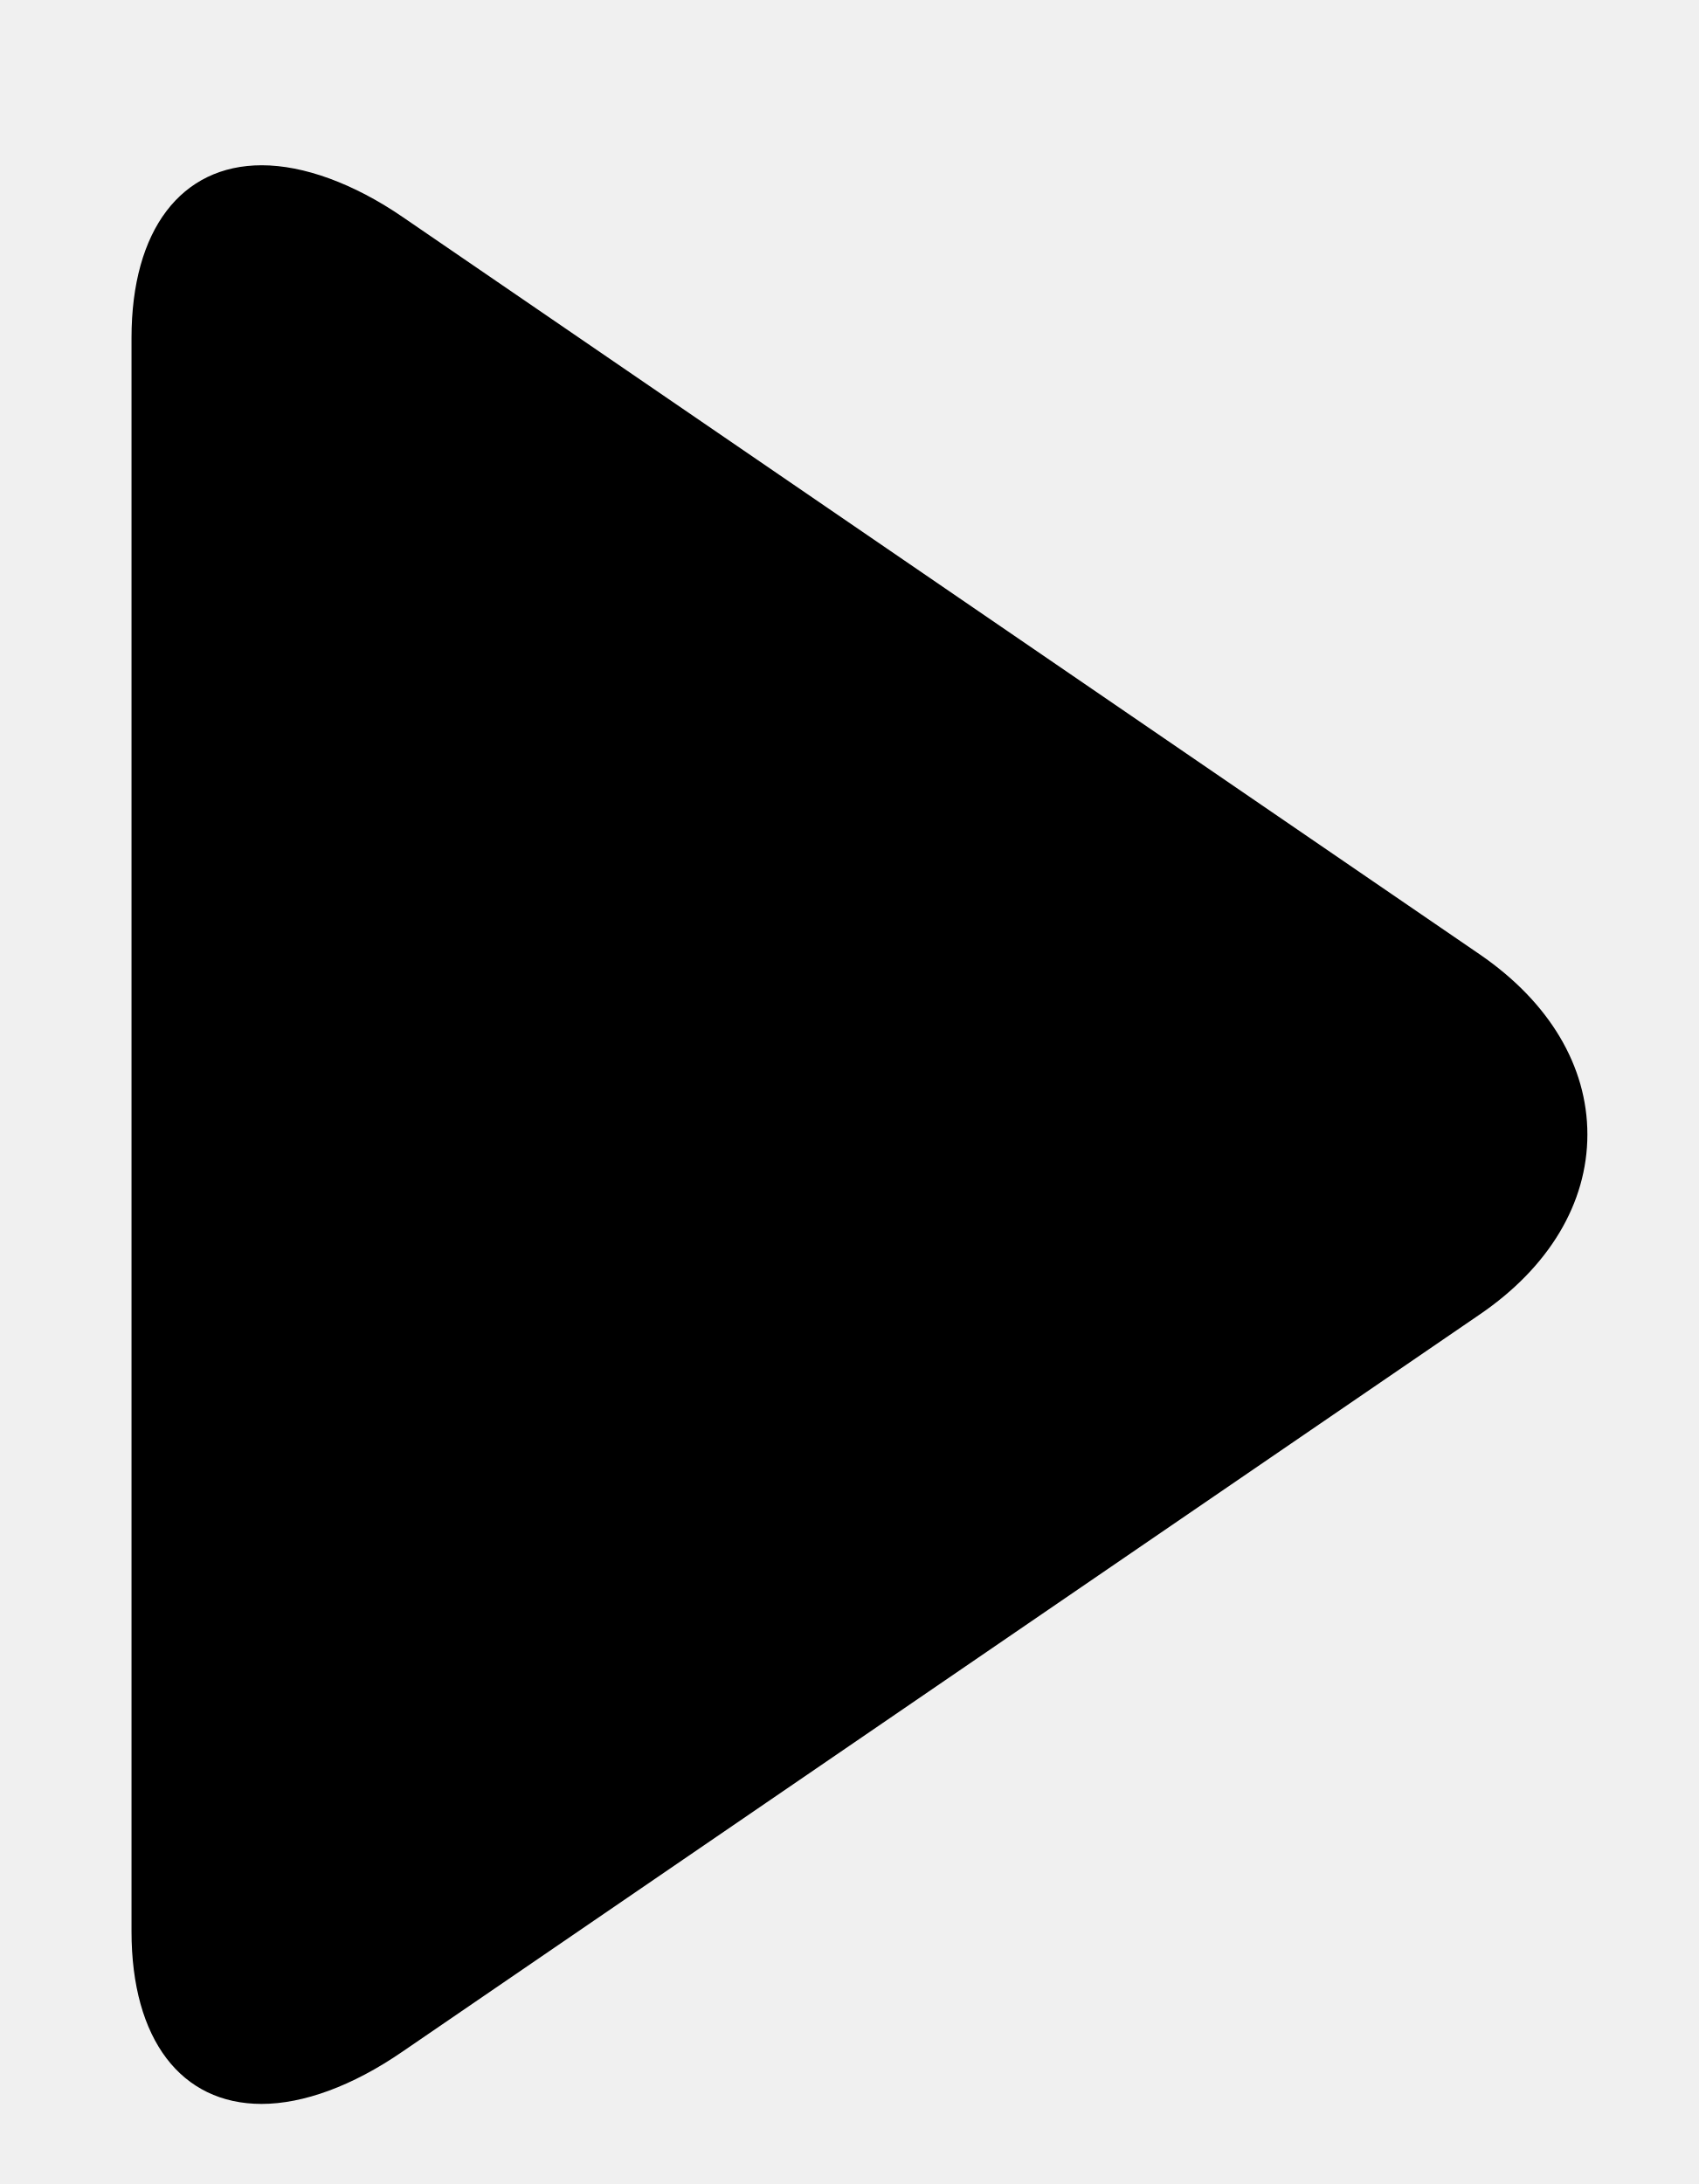
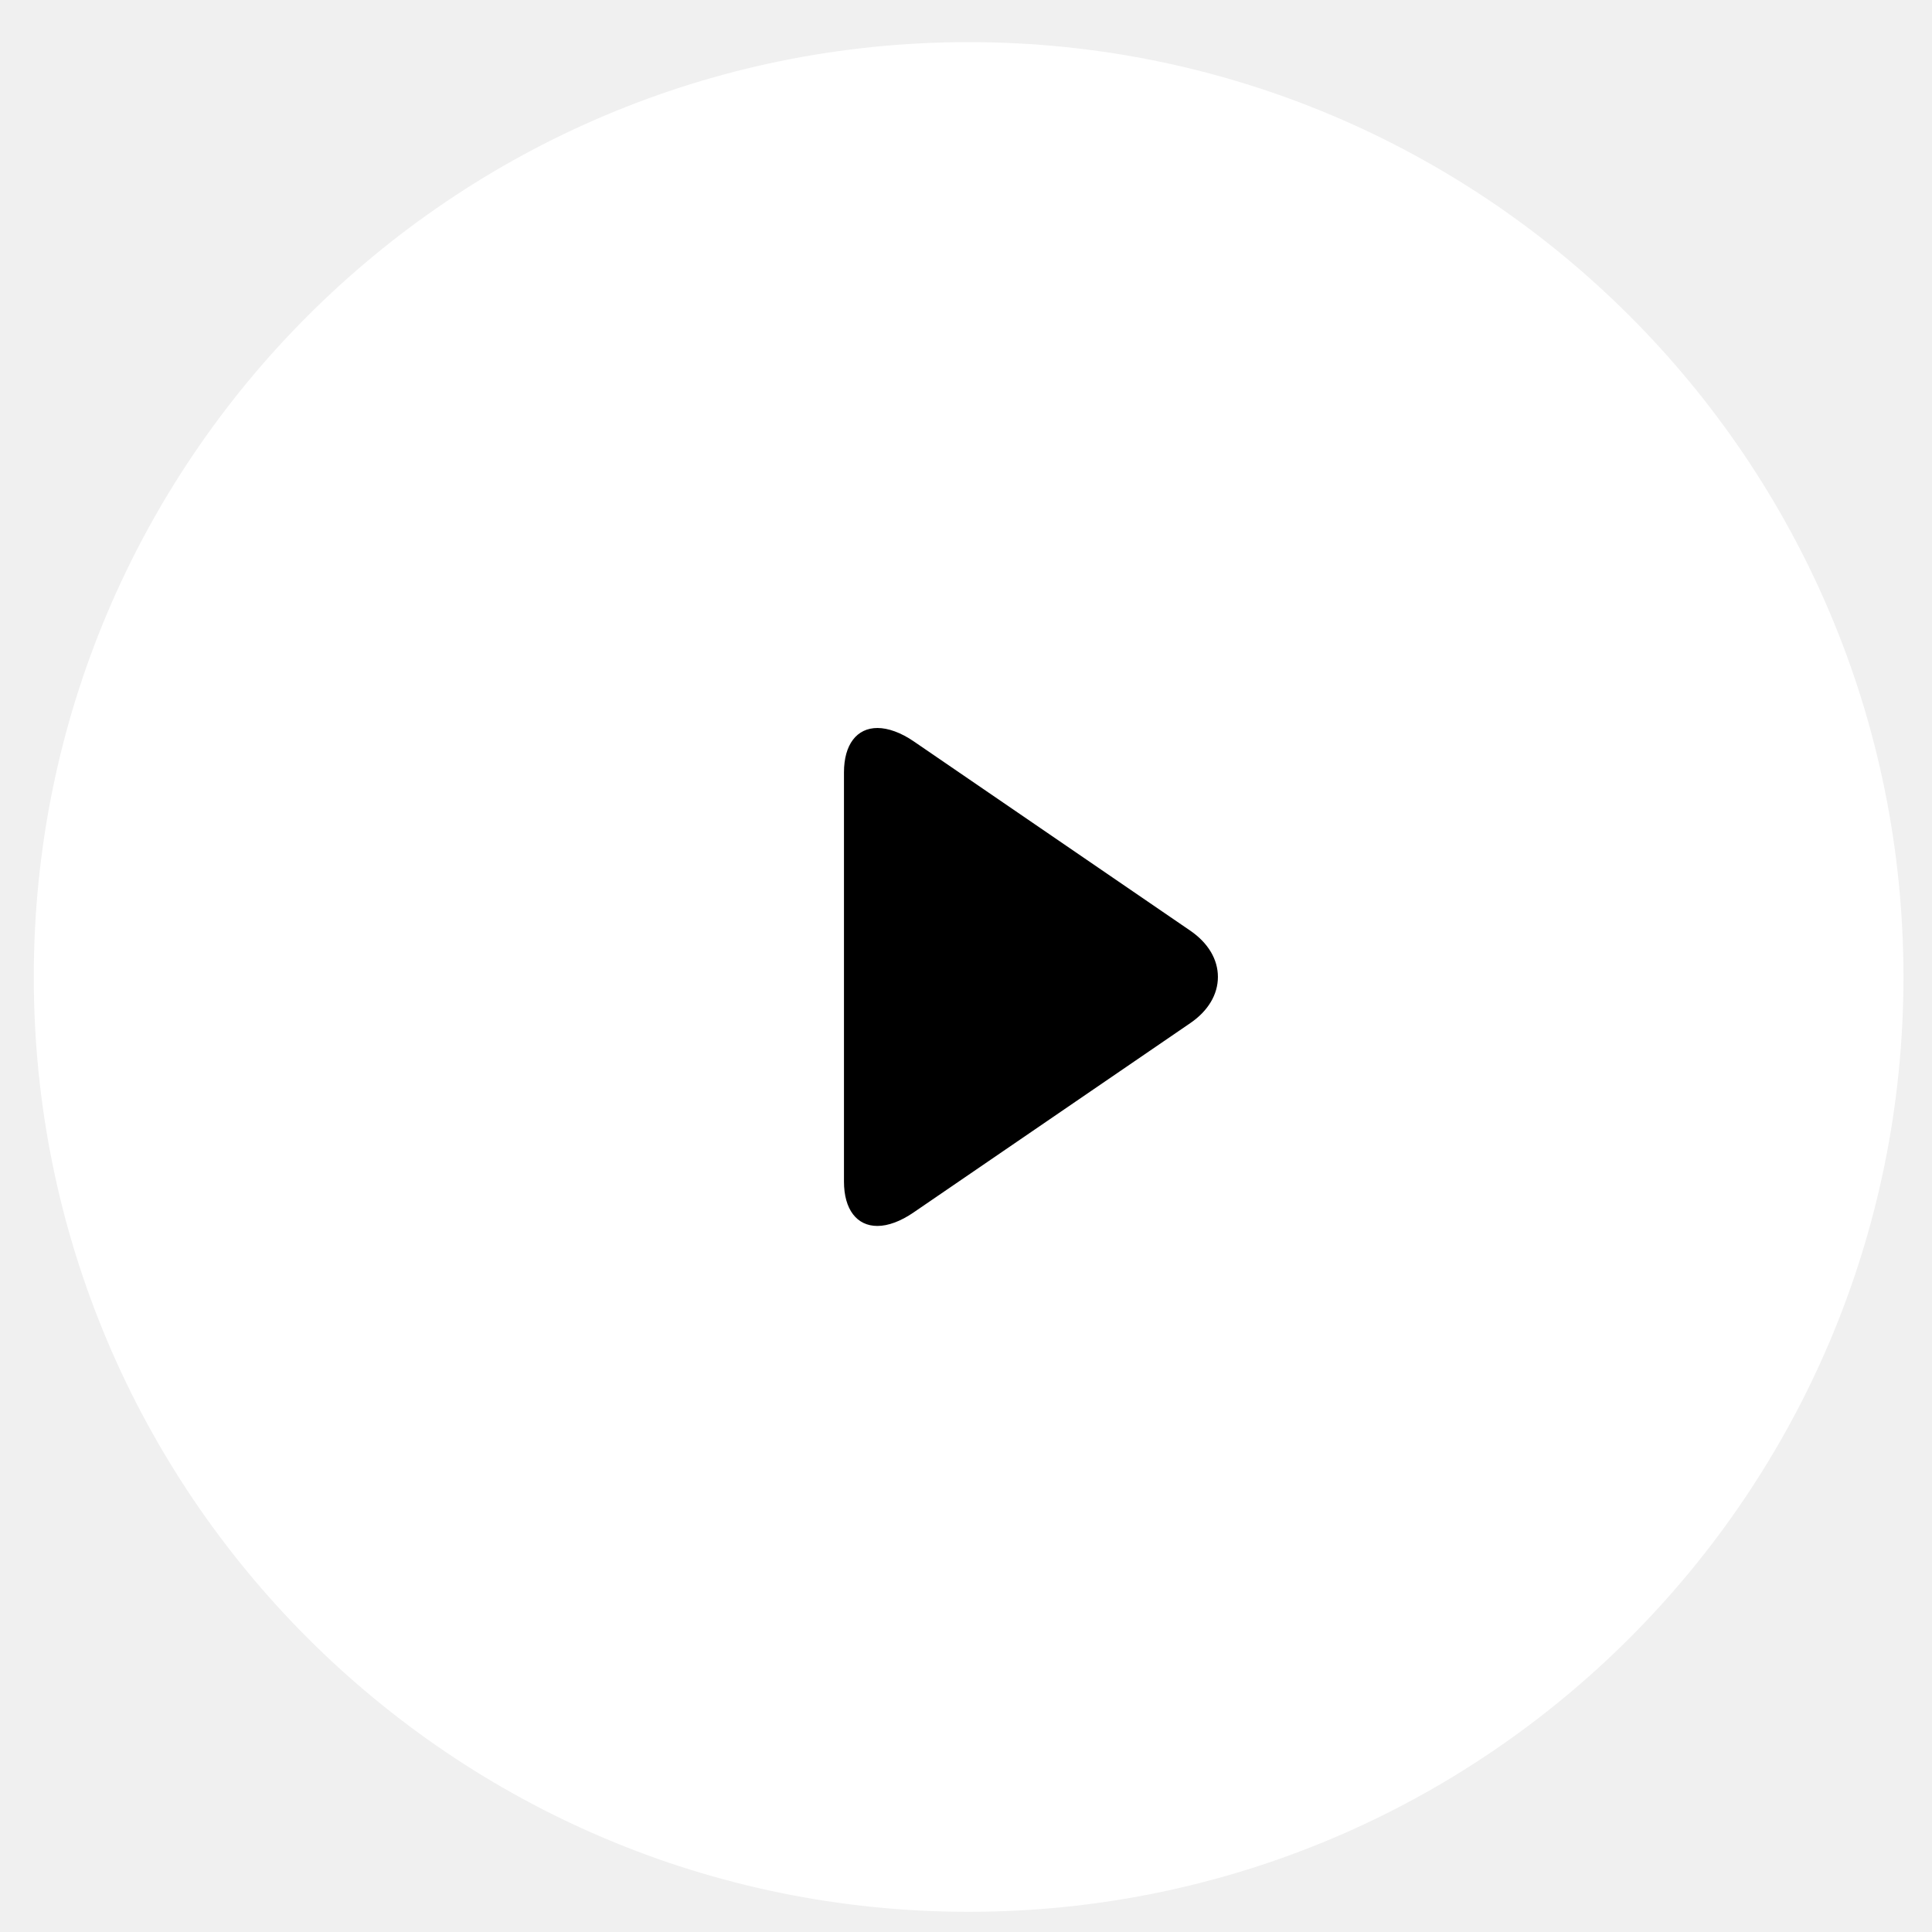
- <svg xmlns="http://www.w3.org/2000/svg" width="7" height="9" viewBox="0 0 7 9" fill="none">
-   <path d="M6.1 3.934L1.662 0.896C1.457 0.755 1.25 0.681 1.079 0.681C0.747 0.681 0.542 0.947 0.542 1.393V7.959C0.542 8.405 0.747 8.67 1.078 8.67C1.25 8.67 1.453 8.596 1.658 8.455L6.098 5.417C6.384 5.222 6.542 4.958 6.542 4.675C6.542 4.393 6.385 4.13 6.1 3.934Z" fill="black" />
+ <svg xmlns="http://www.w3.org/2000/svg" width="31" height="31" viewBox="0 0 31 31" fill="none">
+   <circle cx="15.542" cy="15.676" r="15" fill="white" />
+   <path d="M19.1 14.934L14.662 11.896C14.457 11.755 14.25 11.681 14.079 11.681C13.747 11.681 13.542 11.947 13.542 12.393V18.959C13.542 19.405 13.747 19.671 14.078 19.671C14.25 19.671 14.453 19.596 14.658 19.455L19.098 16.417C19.384 16.222 19.542 15.958 19.542 15.675C19.542 15.393 19.385 15.13 19.1 14.934Z" fill="black" />
</svg>
